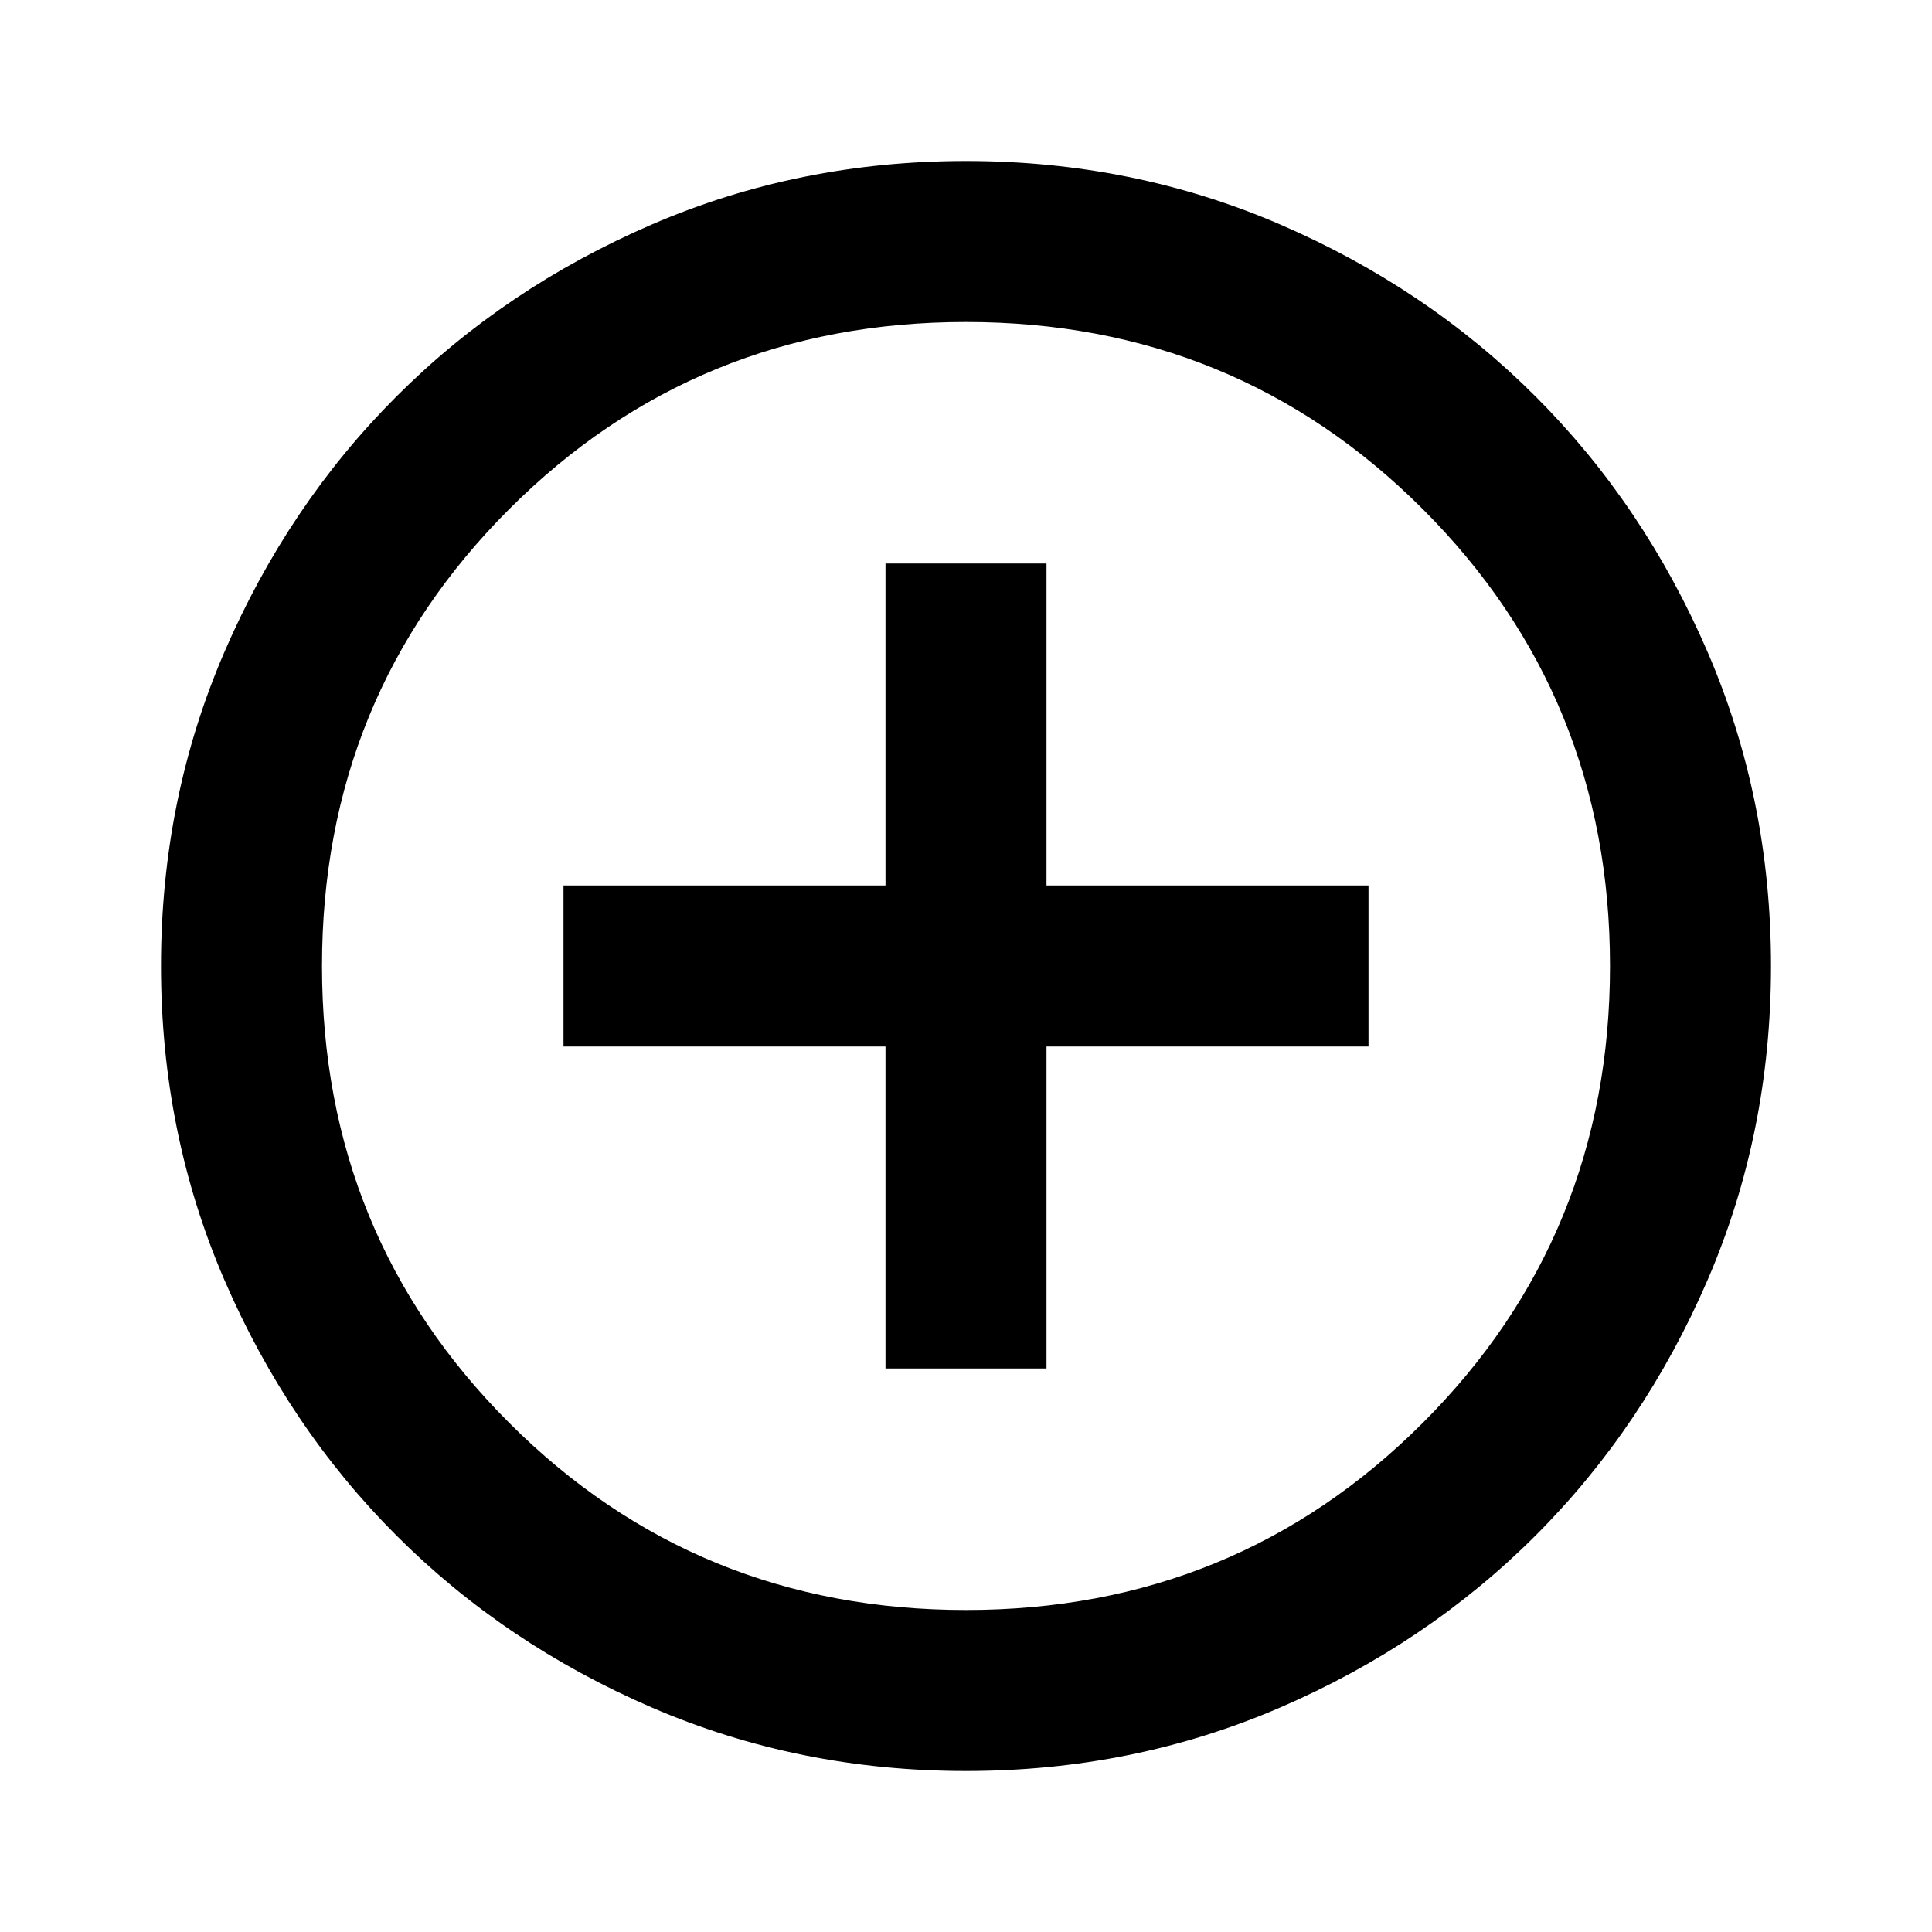
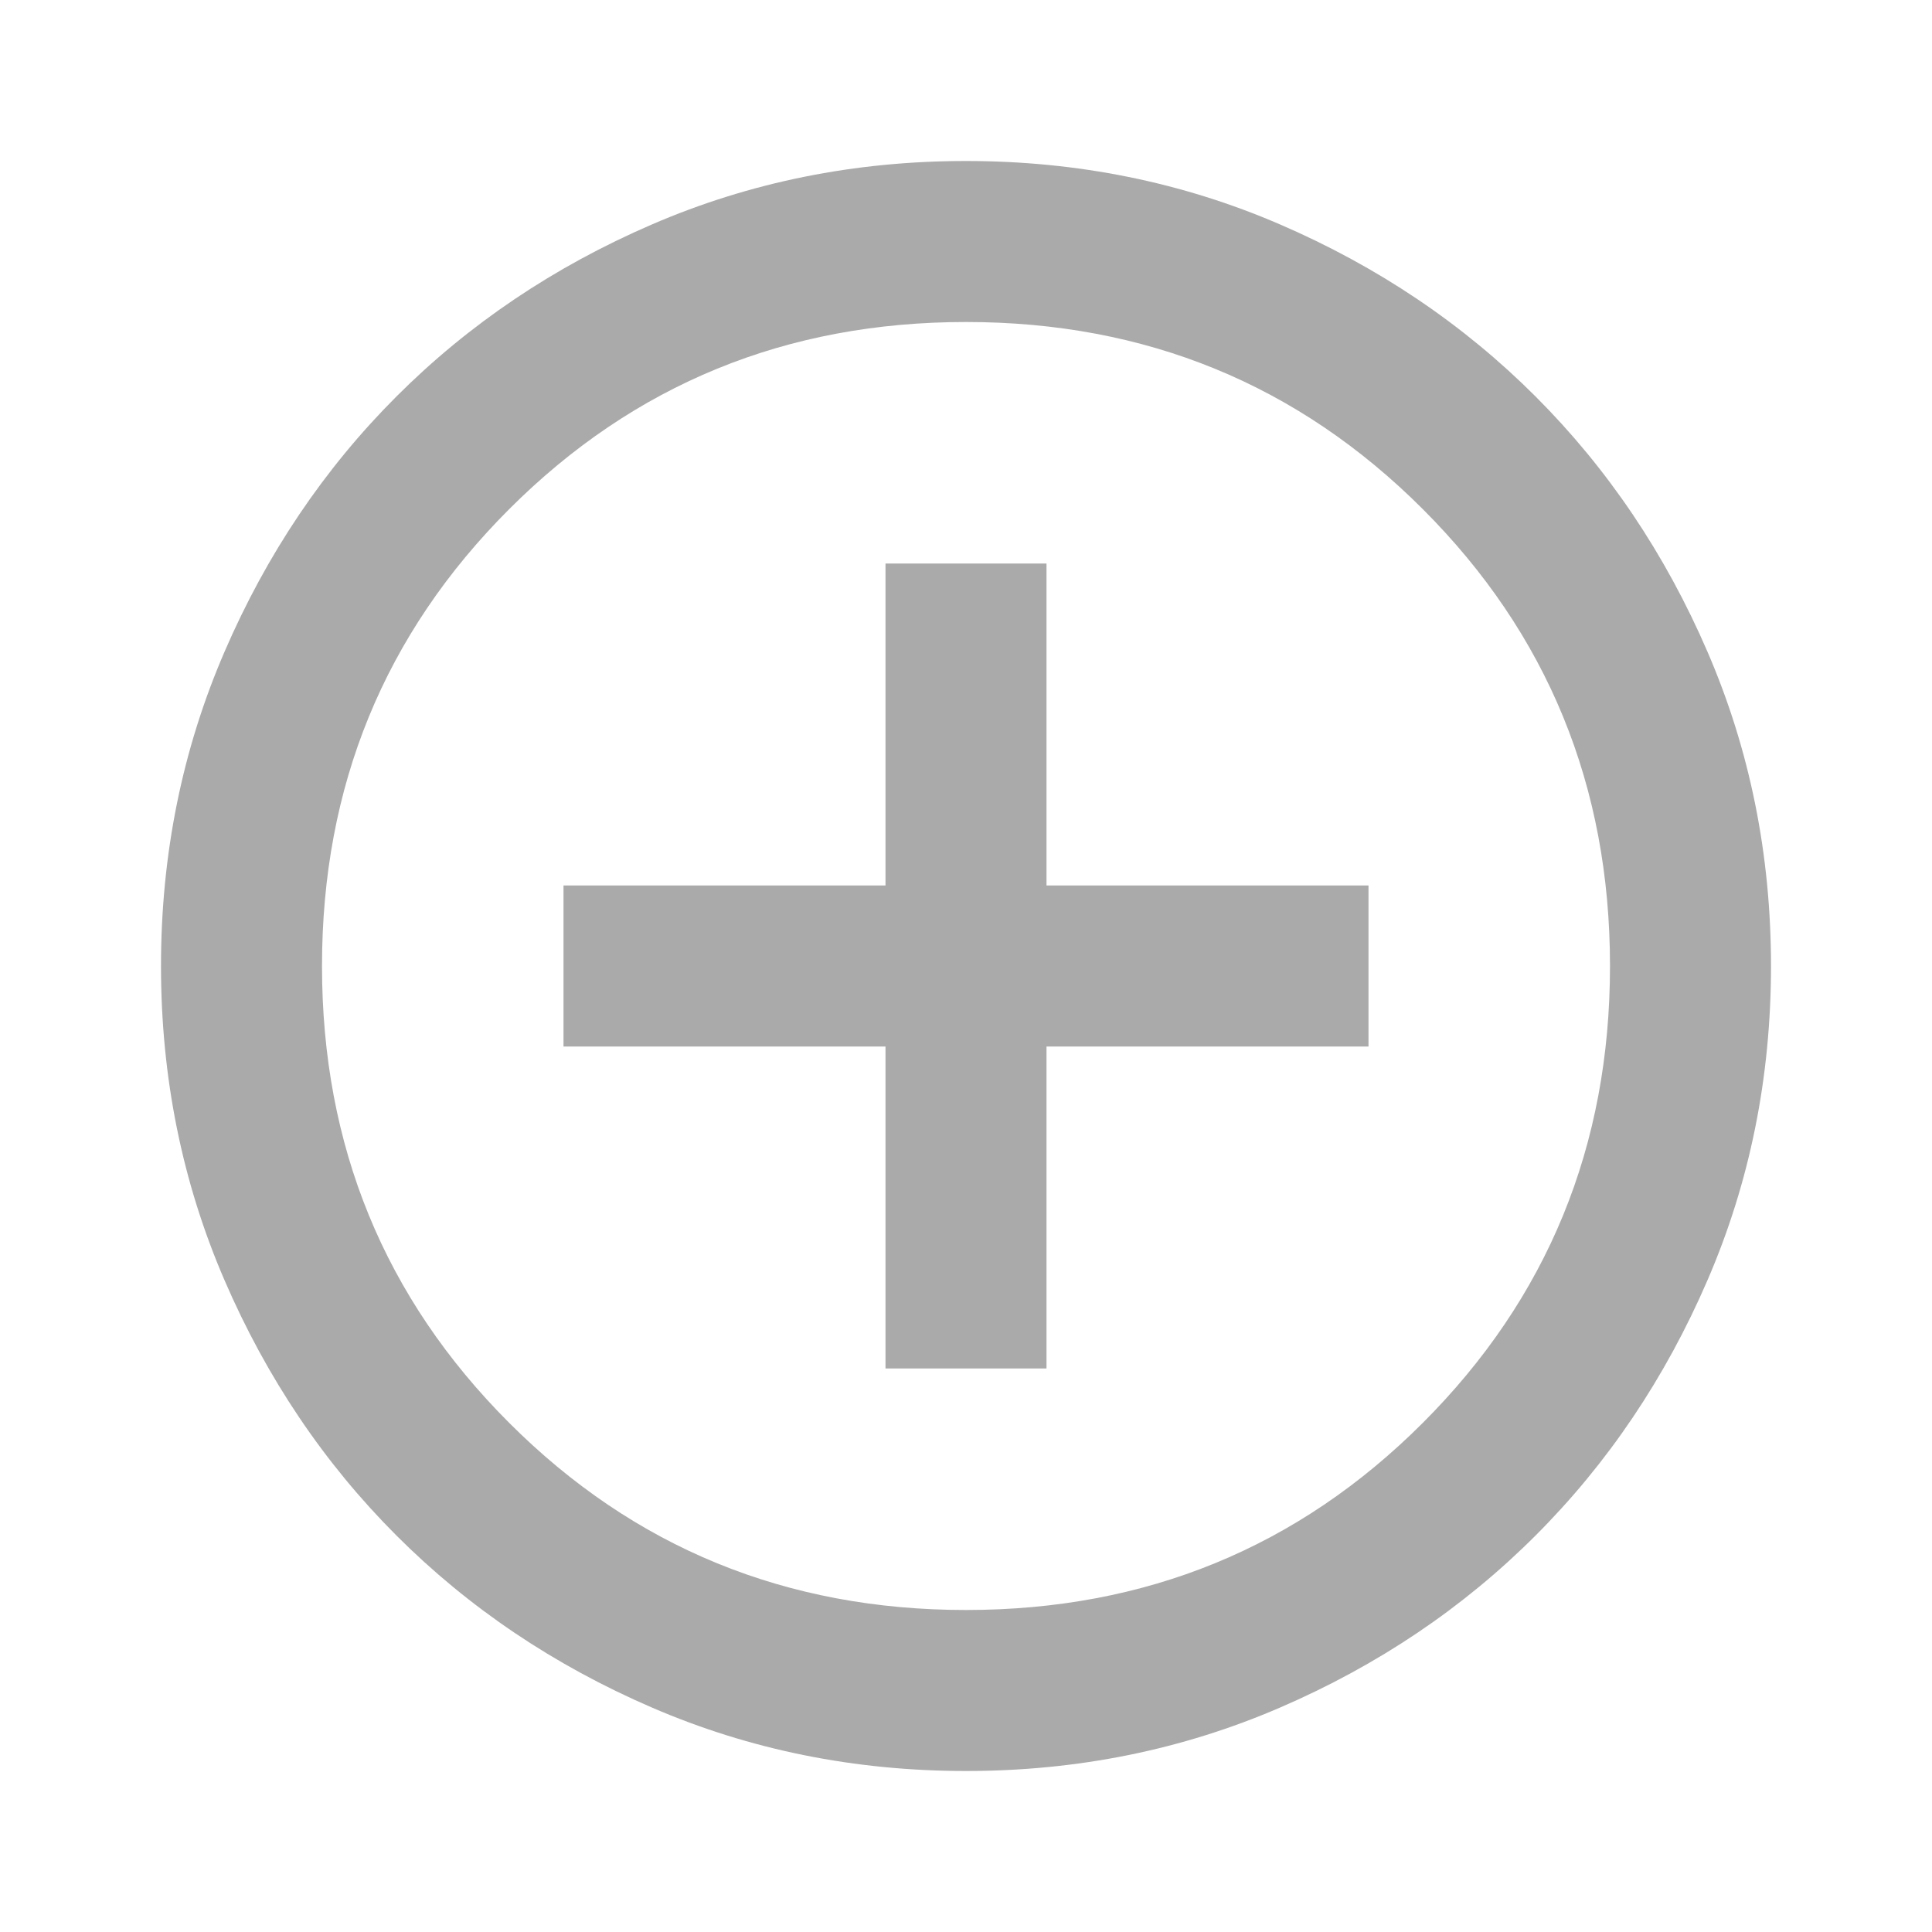
- <svg xmlns="http://www.w3.org/2000/svg" height="24px" viewBox="0 -960 960 960" width="24px" fill="000">
+ <svg xmlns="http://www.w3.org/2000/svg" height="24px" viewBox="0 -960 960 960" width="24px" fill="#aaa">
  <path d="M440-280h80v-160h160v-80H520v-160h-80v160H280v80h160v160Zm40 200q-83 0-156-31.5T197-197q-54-54-85.5-127T80-480q0-83 31.5-156T197-763q54-54 127-85.5T480-880q83 0 156 31.5T763-763q54 54 85.5 127T880-480q0 83-31.5 156T763-197q-54 54-127 85.5T480-80Zm0-80q134 0 227-93t93-227q0-134-93-227t-227-93q-134 0-227 93t-93 227q0 134 93 227t227 93Zm0-320Z" />
</svg>
